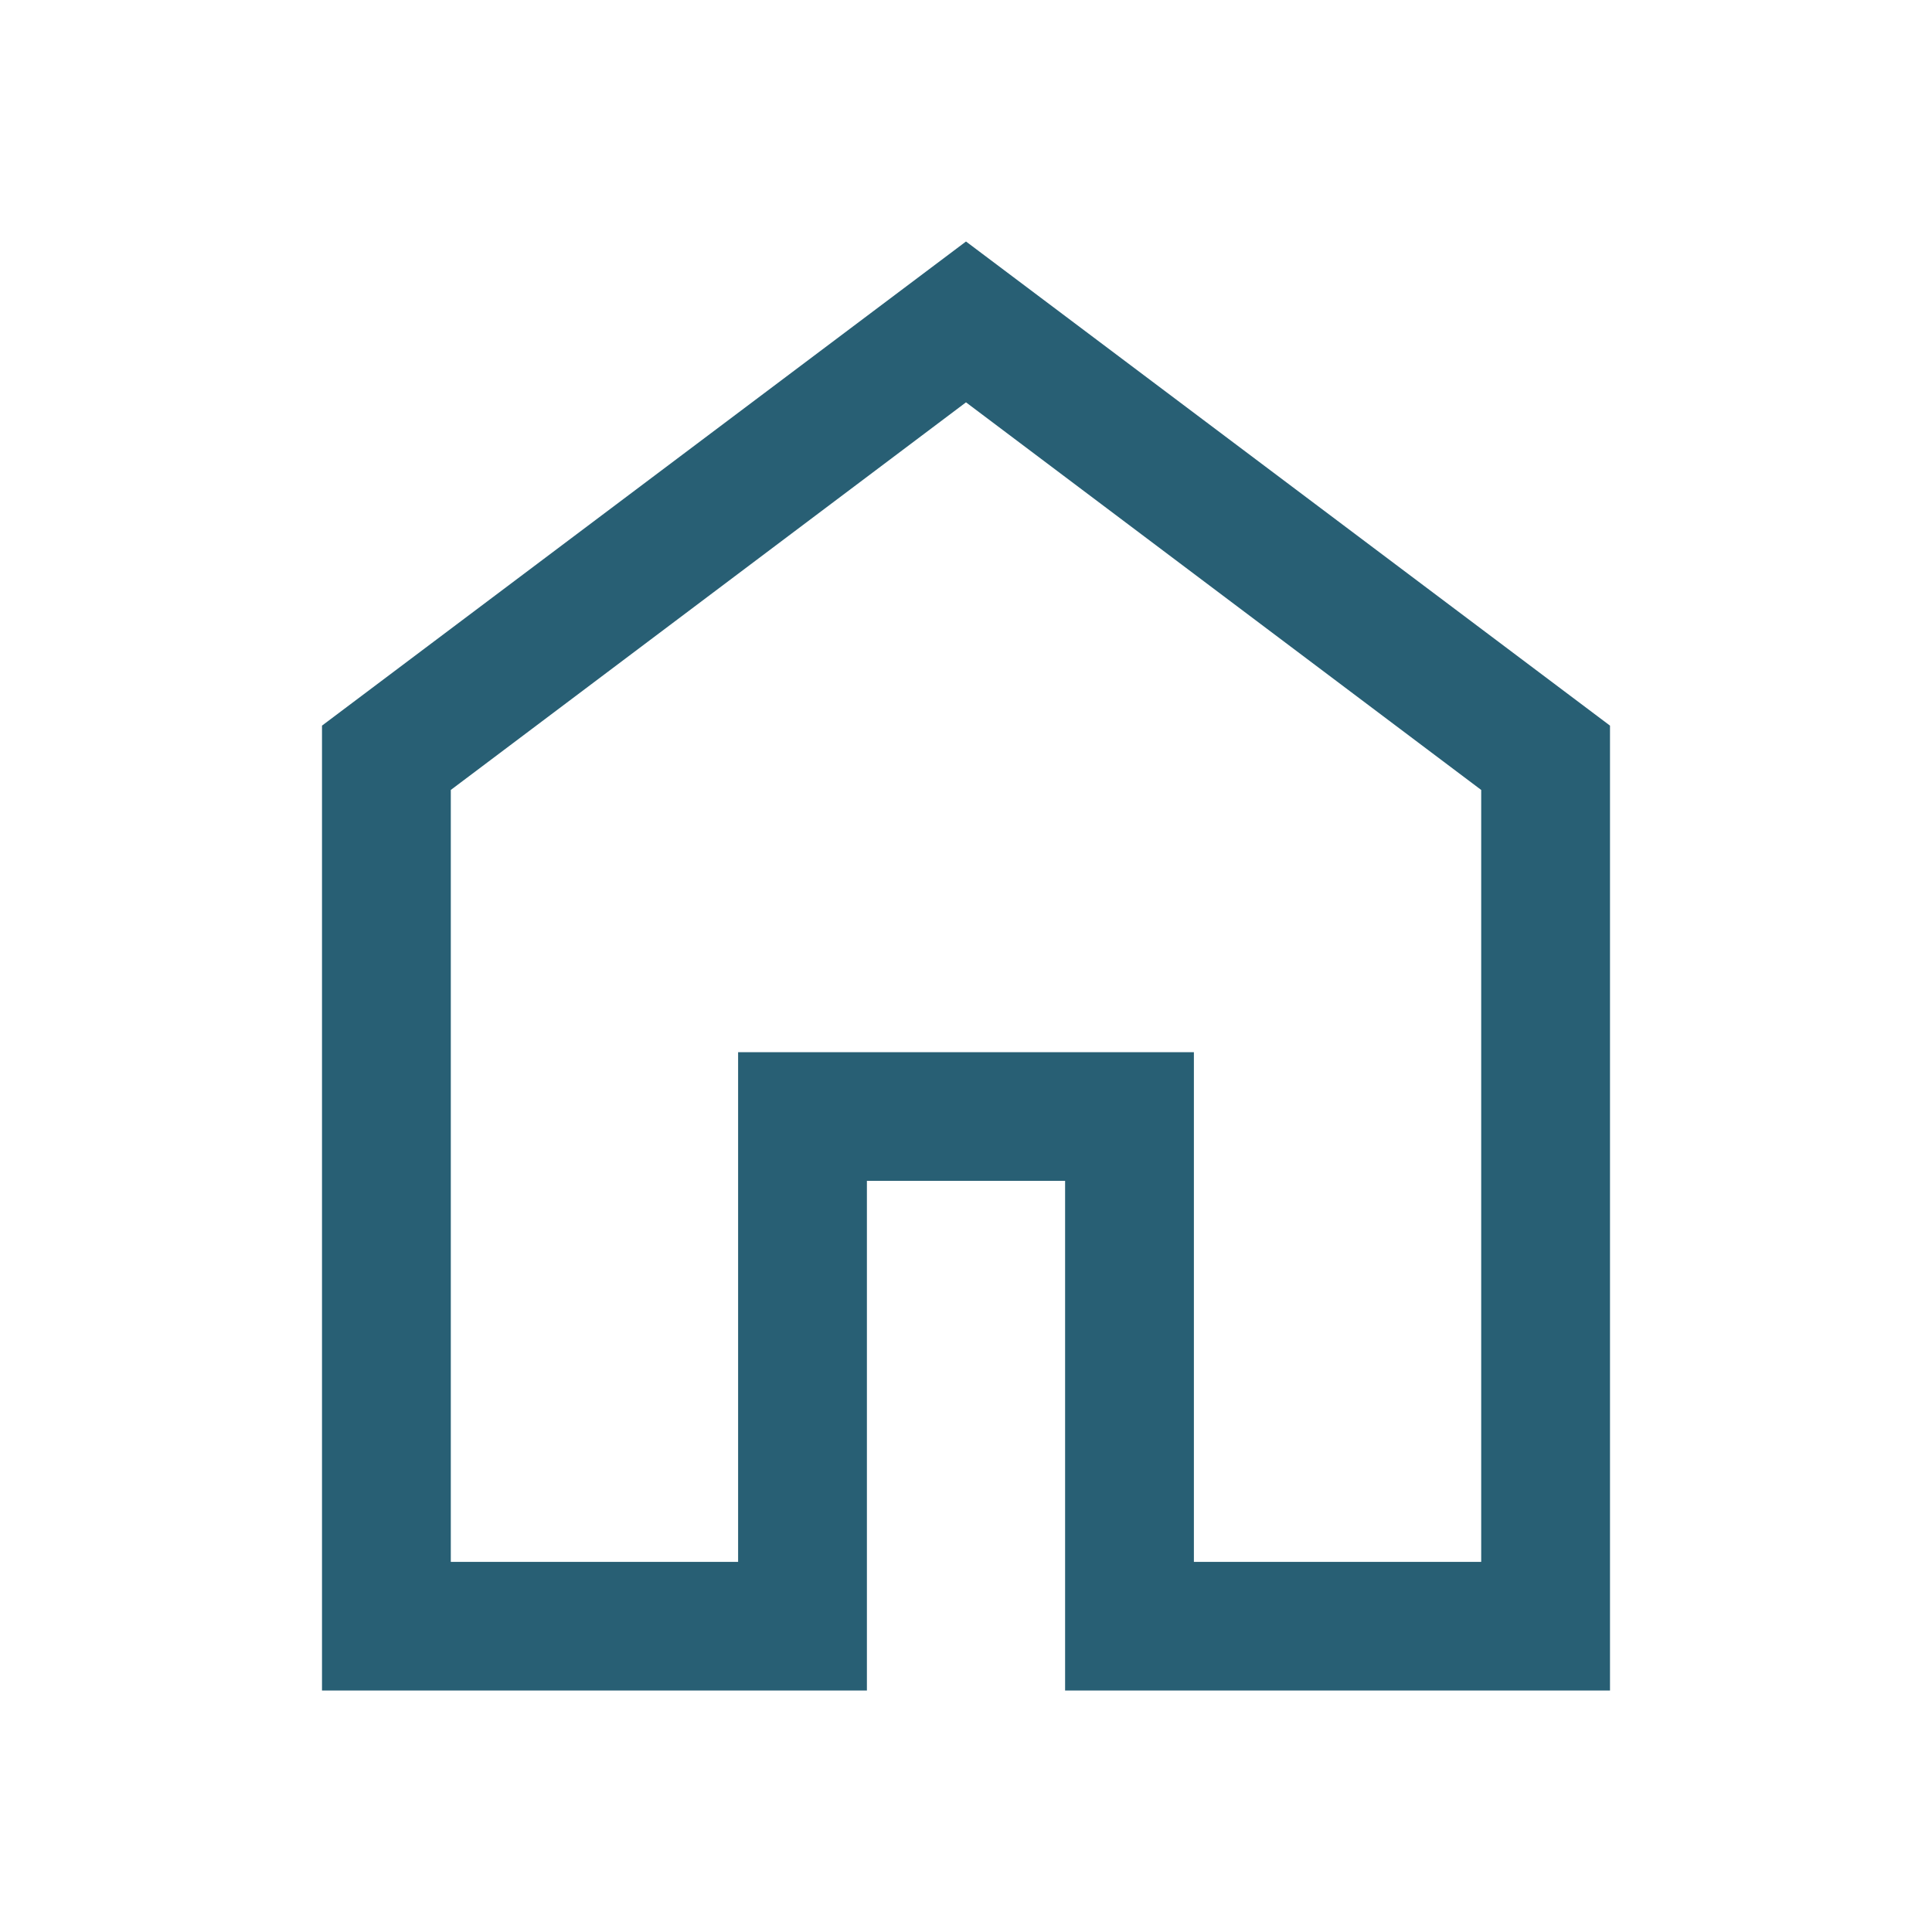
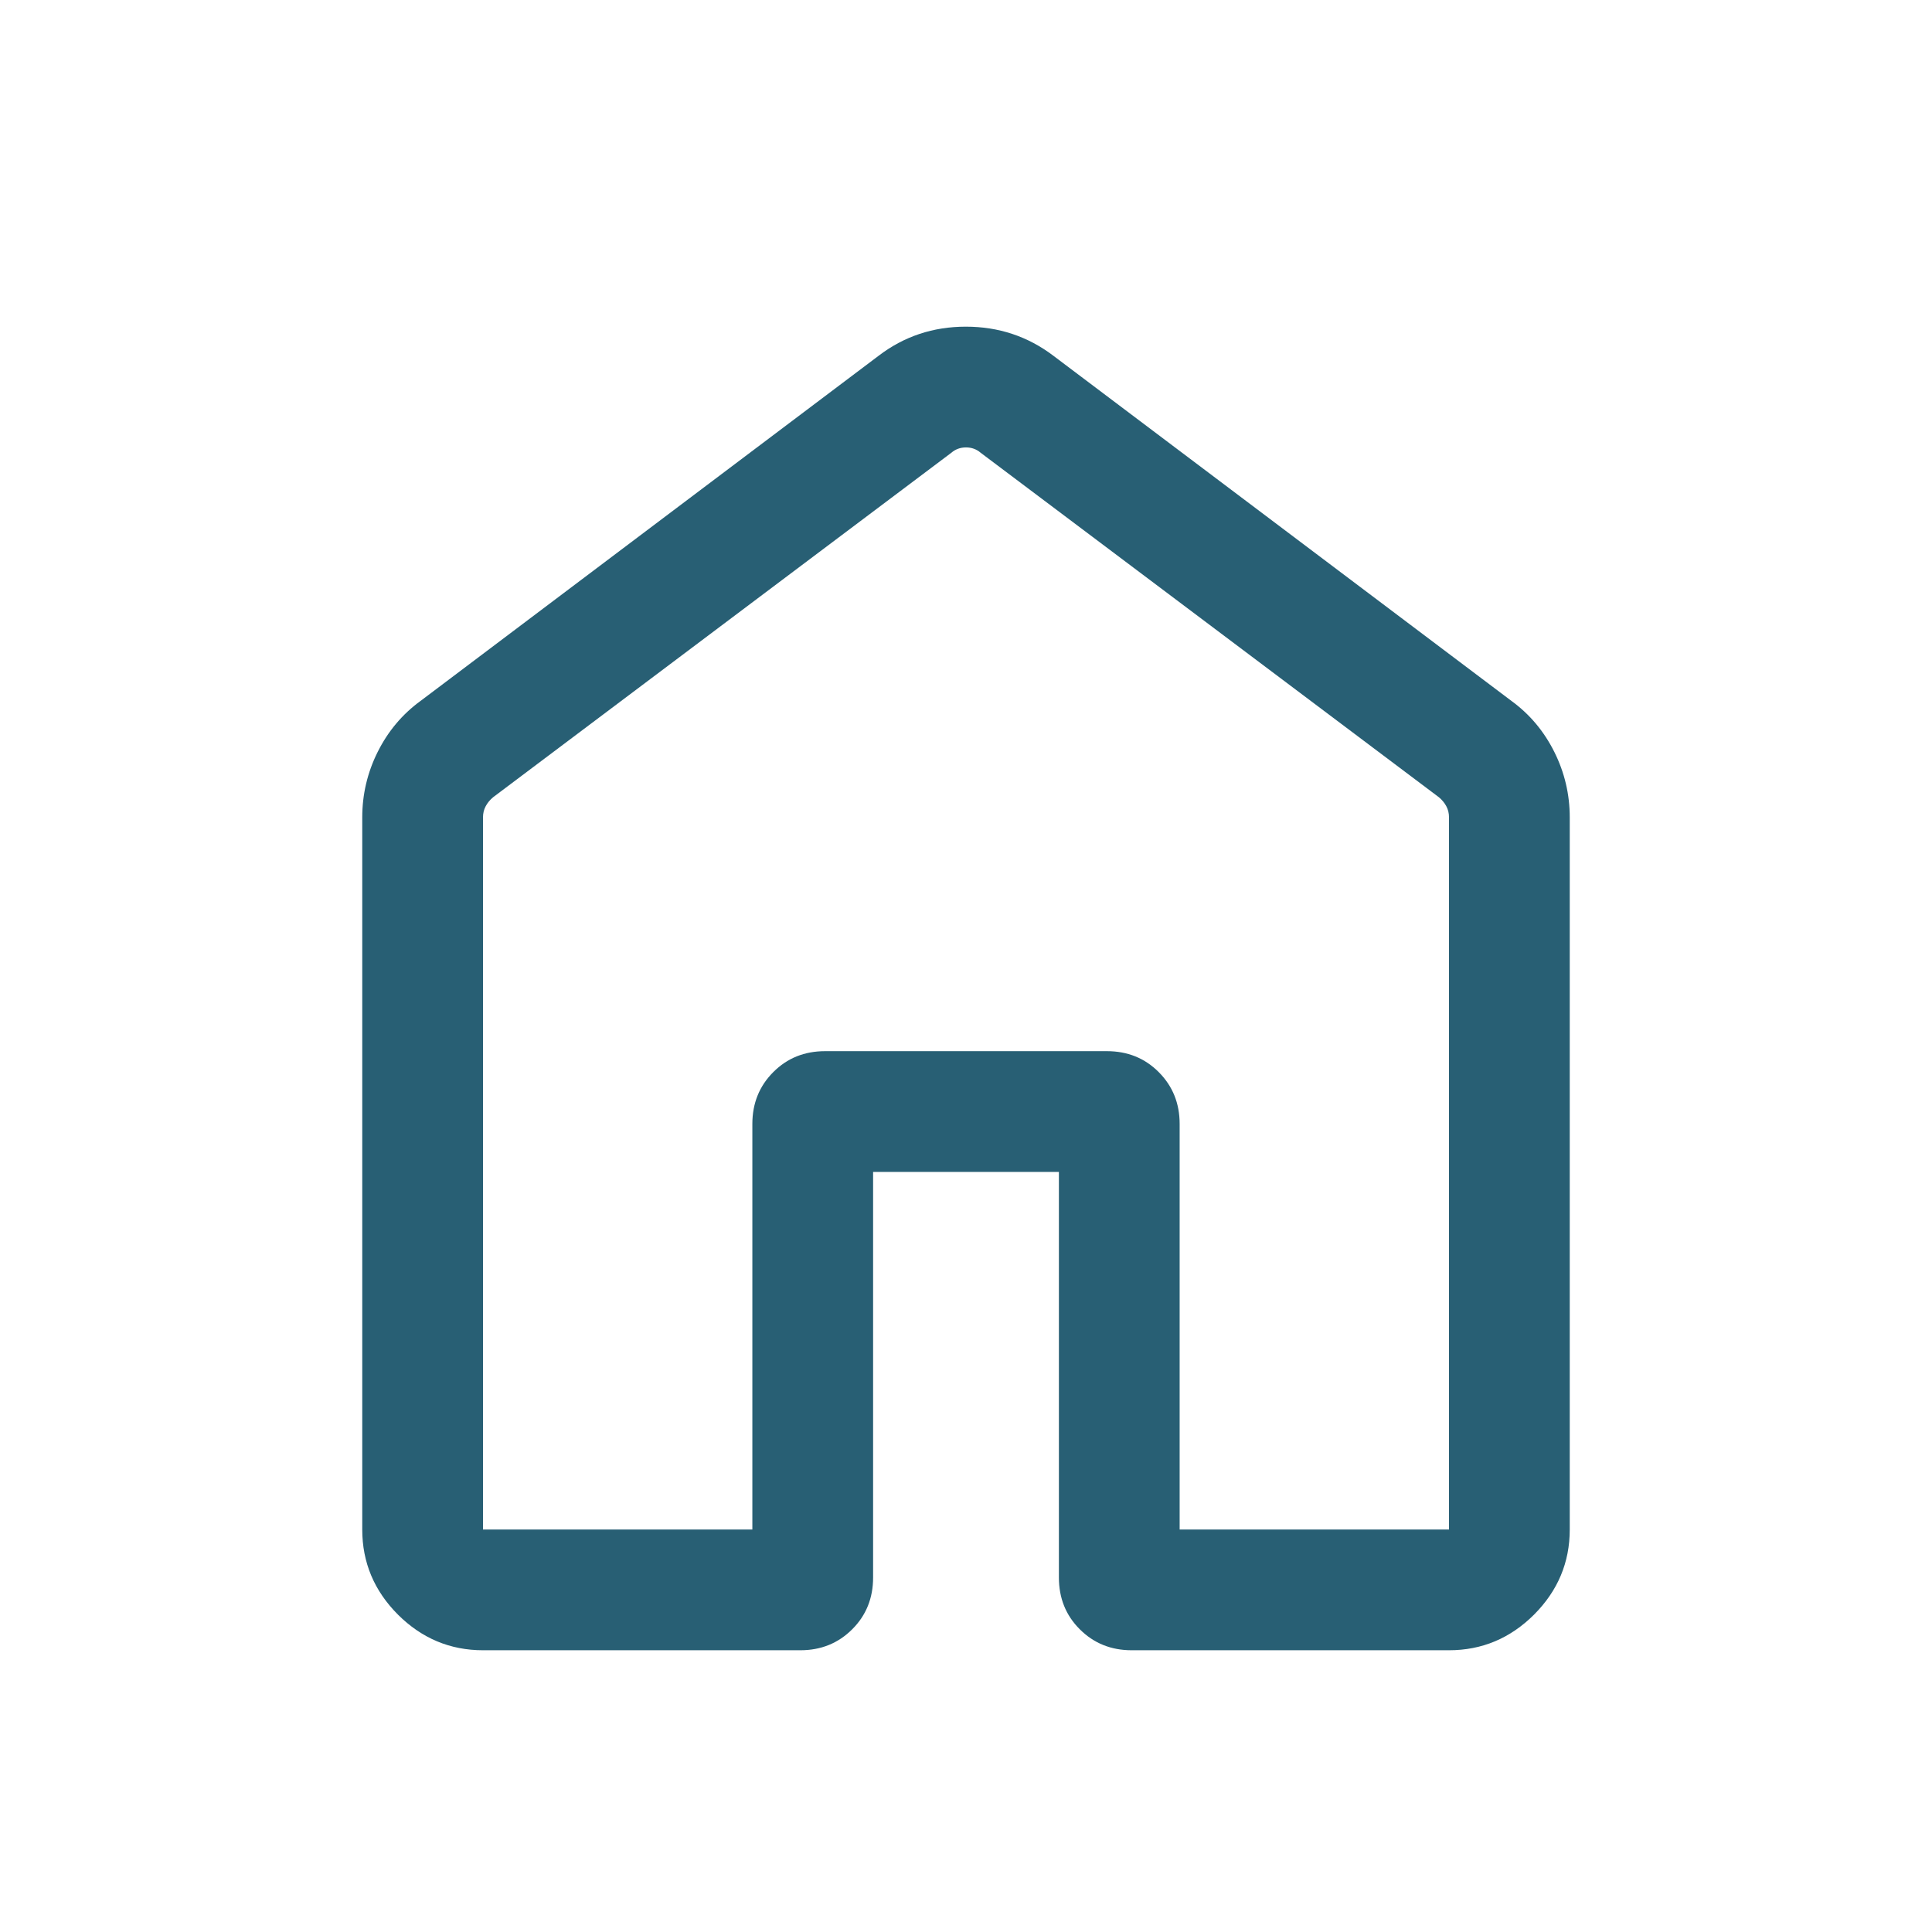
<svg xmlns="http://www.w3.org/2000/svg" width="24" height="24" viewBox="0 0 24 24" fill="none">
-   <mask id="mask0_5963_29569" style="mask-type:alpha" maskUnits="userSpaceOnUse" x="0" y="0" width="24" height="24">
-     <rect width="24" height="24" fill="#D9D9D9" />
-   </mask>
-   <g mask="url(#mask0_5963_29569)">
-     <path d="M5.6 19.402H9.169V13.071H14.831V19.402H18.4V9.813L12 4.998L5.6 9.813V19.402ZM4 21V9.014L12 3L20 9.014V21H13.231V14.669H10.769V21H4Z" fill="#285F74" />
+   <g>
+     <g>
+       <mask id="mask0_12720_2" style="mask-type:alpha" maskUnits="userSpaceOnUse" x="0" y="0" width="24" height="24">
+         <rect width="24" height="24" fill="#D9D9D9" />
+       </mask>
+       <g mask="url(#mask0_12720_2)">
+         <path d="M6 19H9.346V13.961C9.346 13.706 9.433 13.491 9.606 13.318C9.779 13.144 9.994 13.058 10.25 13.058H13.75C14.006 13.058 14.221 13.144 14.394 13.318C14.567 13.491 14.654 13.706 14.654 13.961V19H18V10.154C18 10.103 17.989 10.056 17.966 10.014C17.944 9.973 17.913 9.936 17.875 9.904L12.183 5.625C12.131 5.58 12.07 5.558 12 5.558C11.93 5.558 11.869 5.58 11.817 5.625L6.125 9.904C6.087 9.936 6.056 9.973 6.034 10.014C6.011 10.056 6 10.103 6 10.154V19ZM4.5 19V10.154C4.5 9.868 4.564 9.596 4.692 9.34C4.82 9.084 4.997 8.873 5.223 8.708L10.915 4.419C11.231 4.178 11.592 4.058 11.998 4.058C12.405 4.058 12.767 4.178 13.085 4.419L18.777 8.708C19.003 8.873 19.18 9.084 19.308 9.34C19.436 9.596 19.5 9.868 19.5 10.154V19C19.5 19.409 19.352 19.761 19.057 20.057C18.761 20.352 18.409 20.5 18 20.5H14.058C13.802 20.5 13.587 20.413 13.414 20.24C13.24 20.067 13.154 19.852 13.154 19.596V14.558H10.846V19.596C10.846 19.852 10.76 20.067 10.586 20.24C10.413 20.413 10.198 20.5 9.942 20.5H6C5.591 20.5 5.239 20.352 4.943 20.057C4.648 19.761 4.5 19.409 4.5 19Z" fill="#285F74" />
+       </g>
+     </g>
  </g>
</svg>
